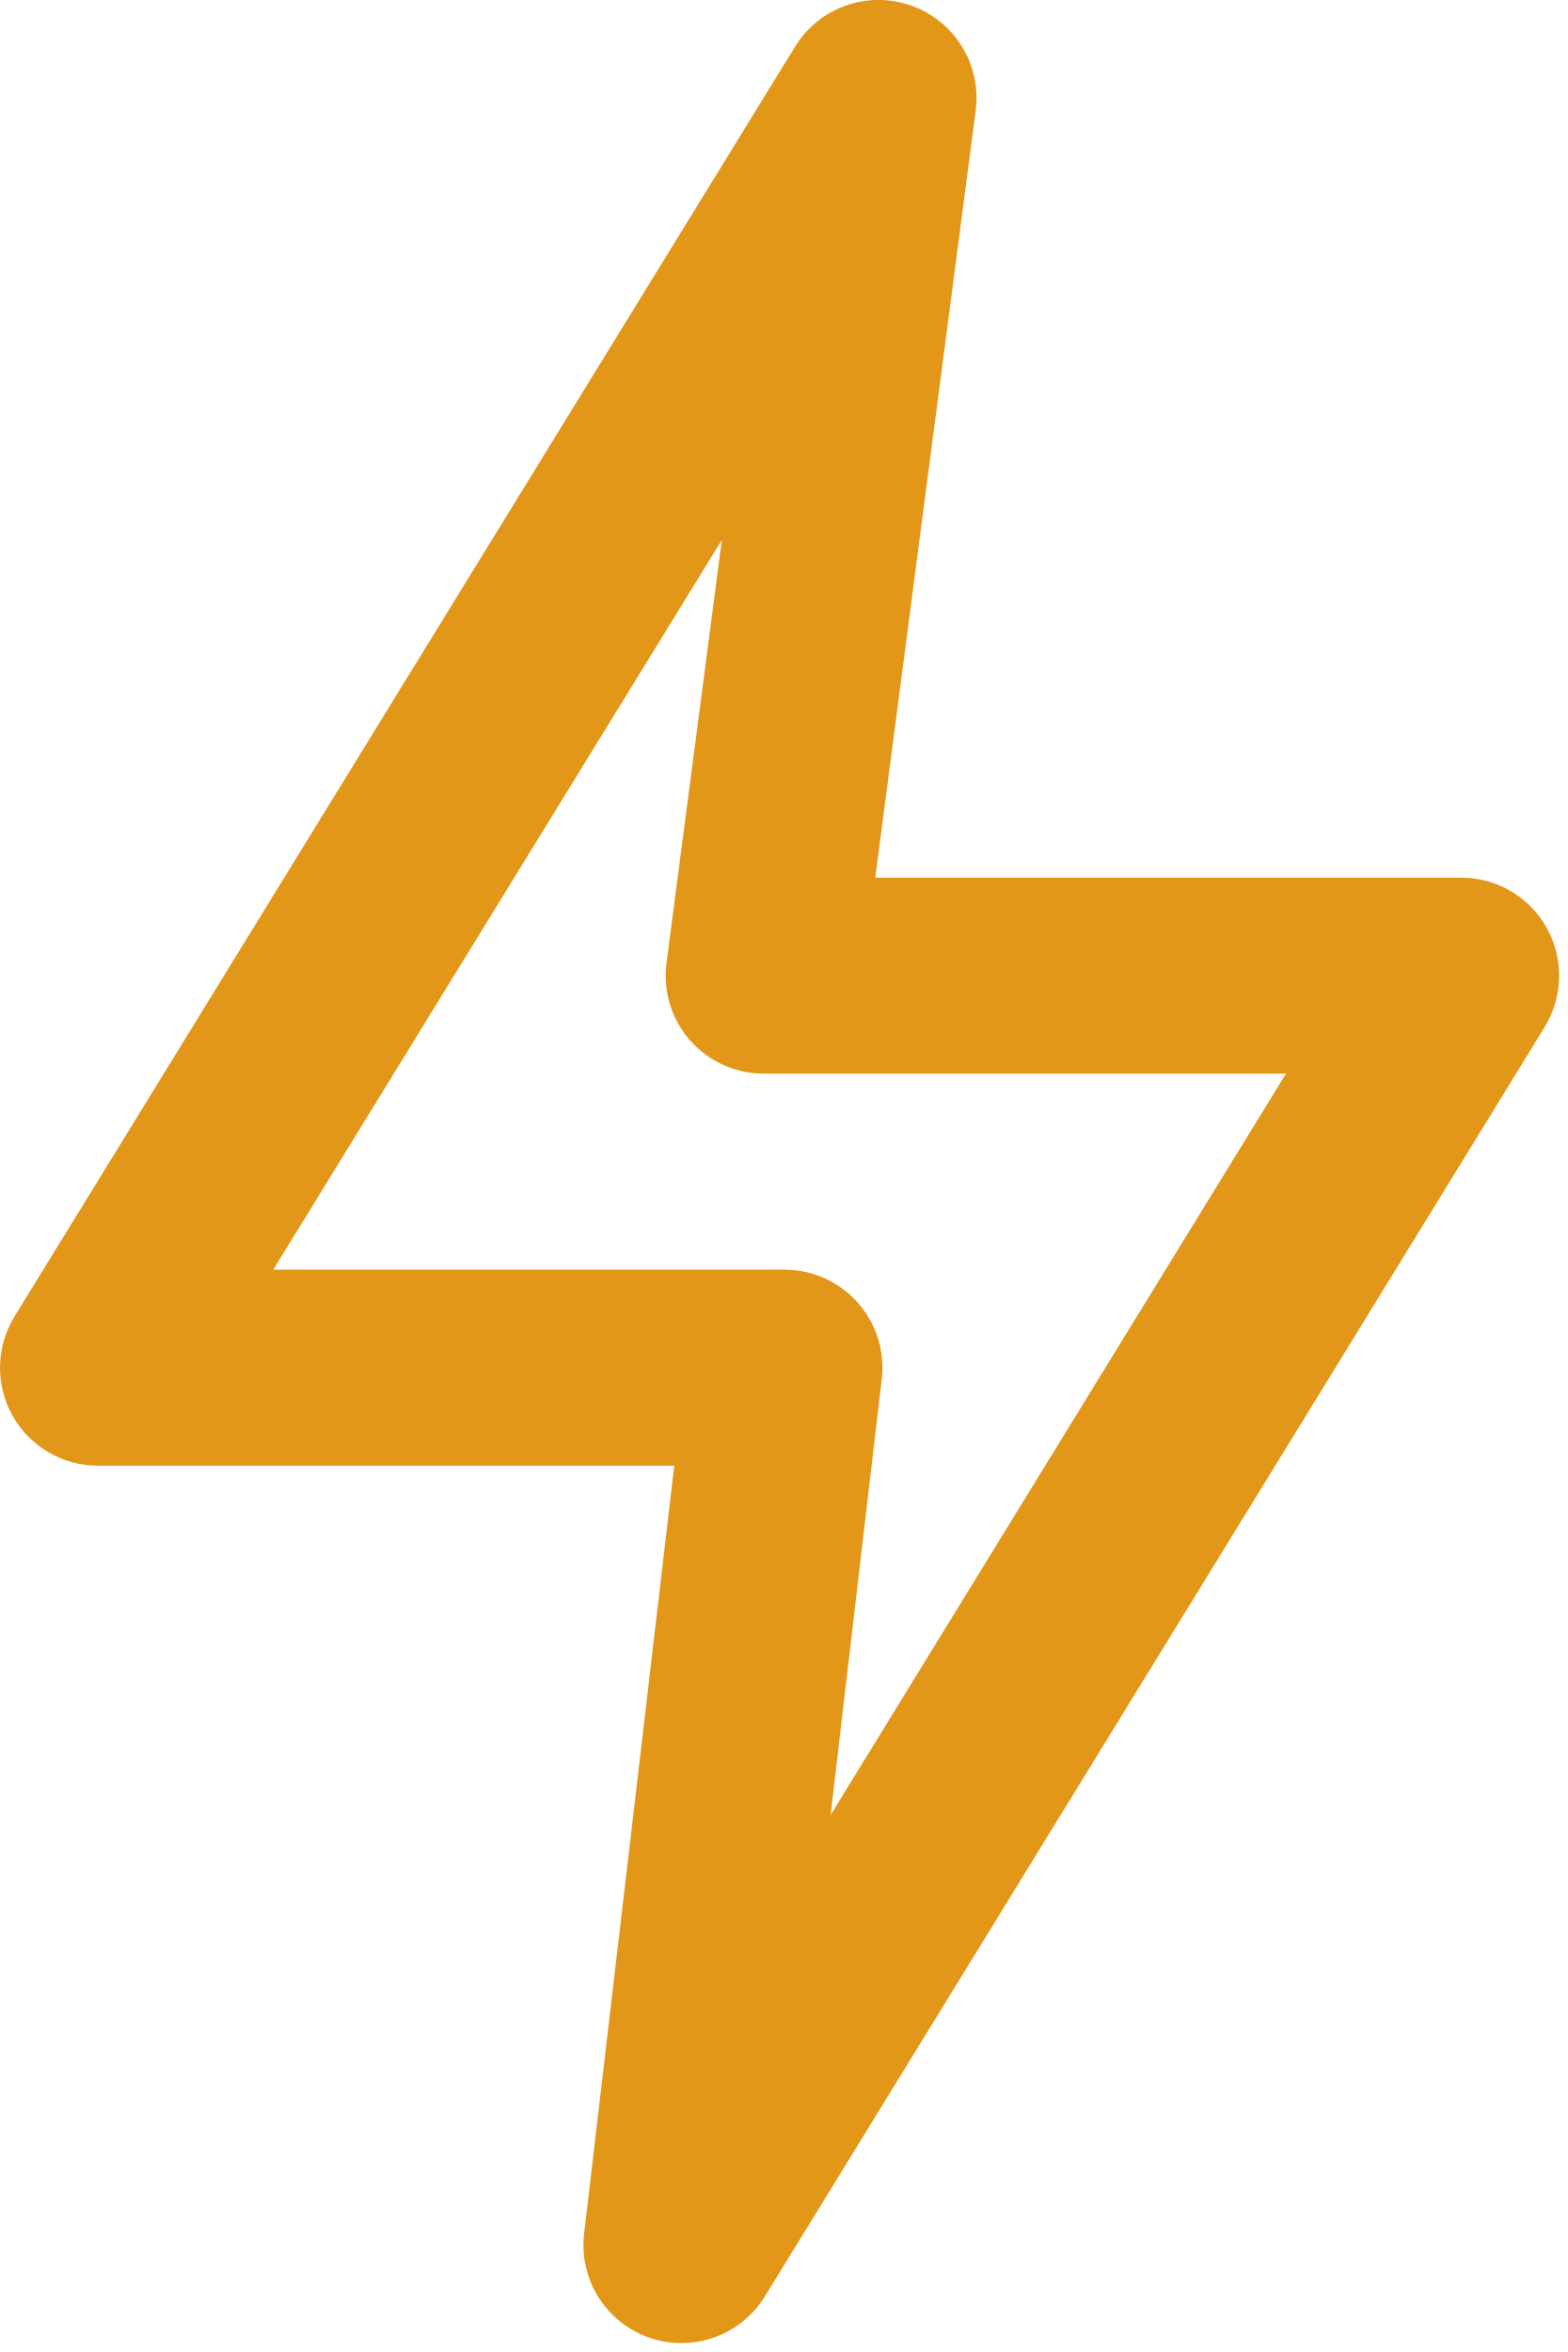
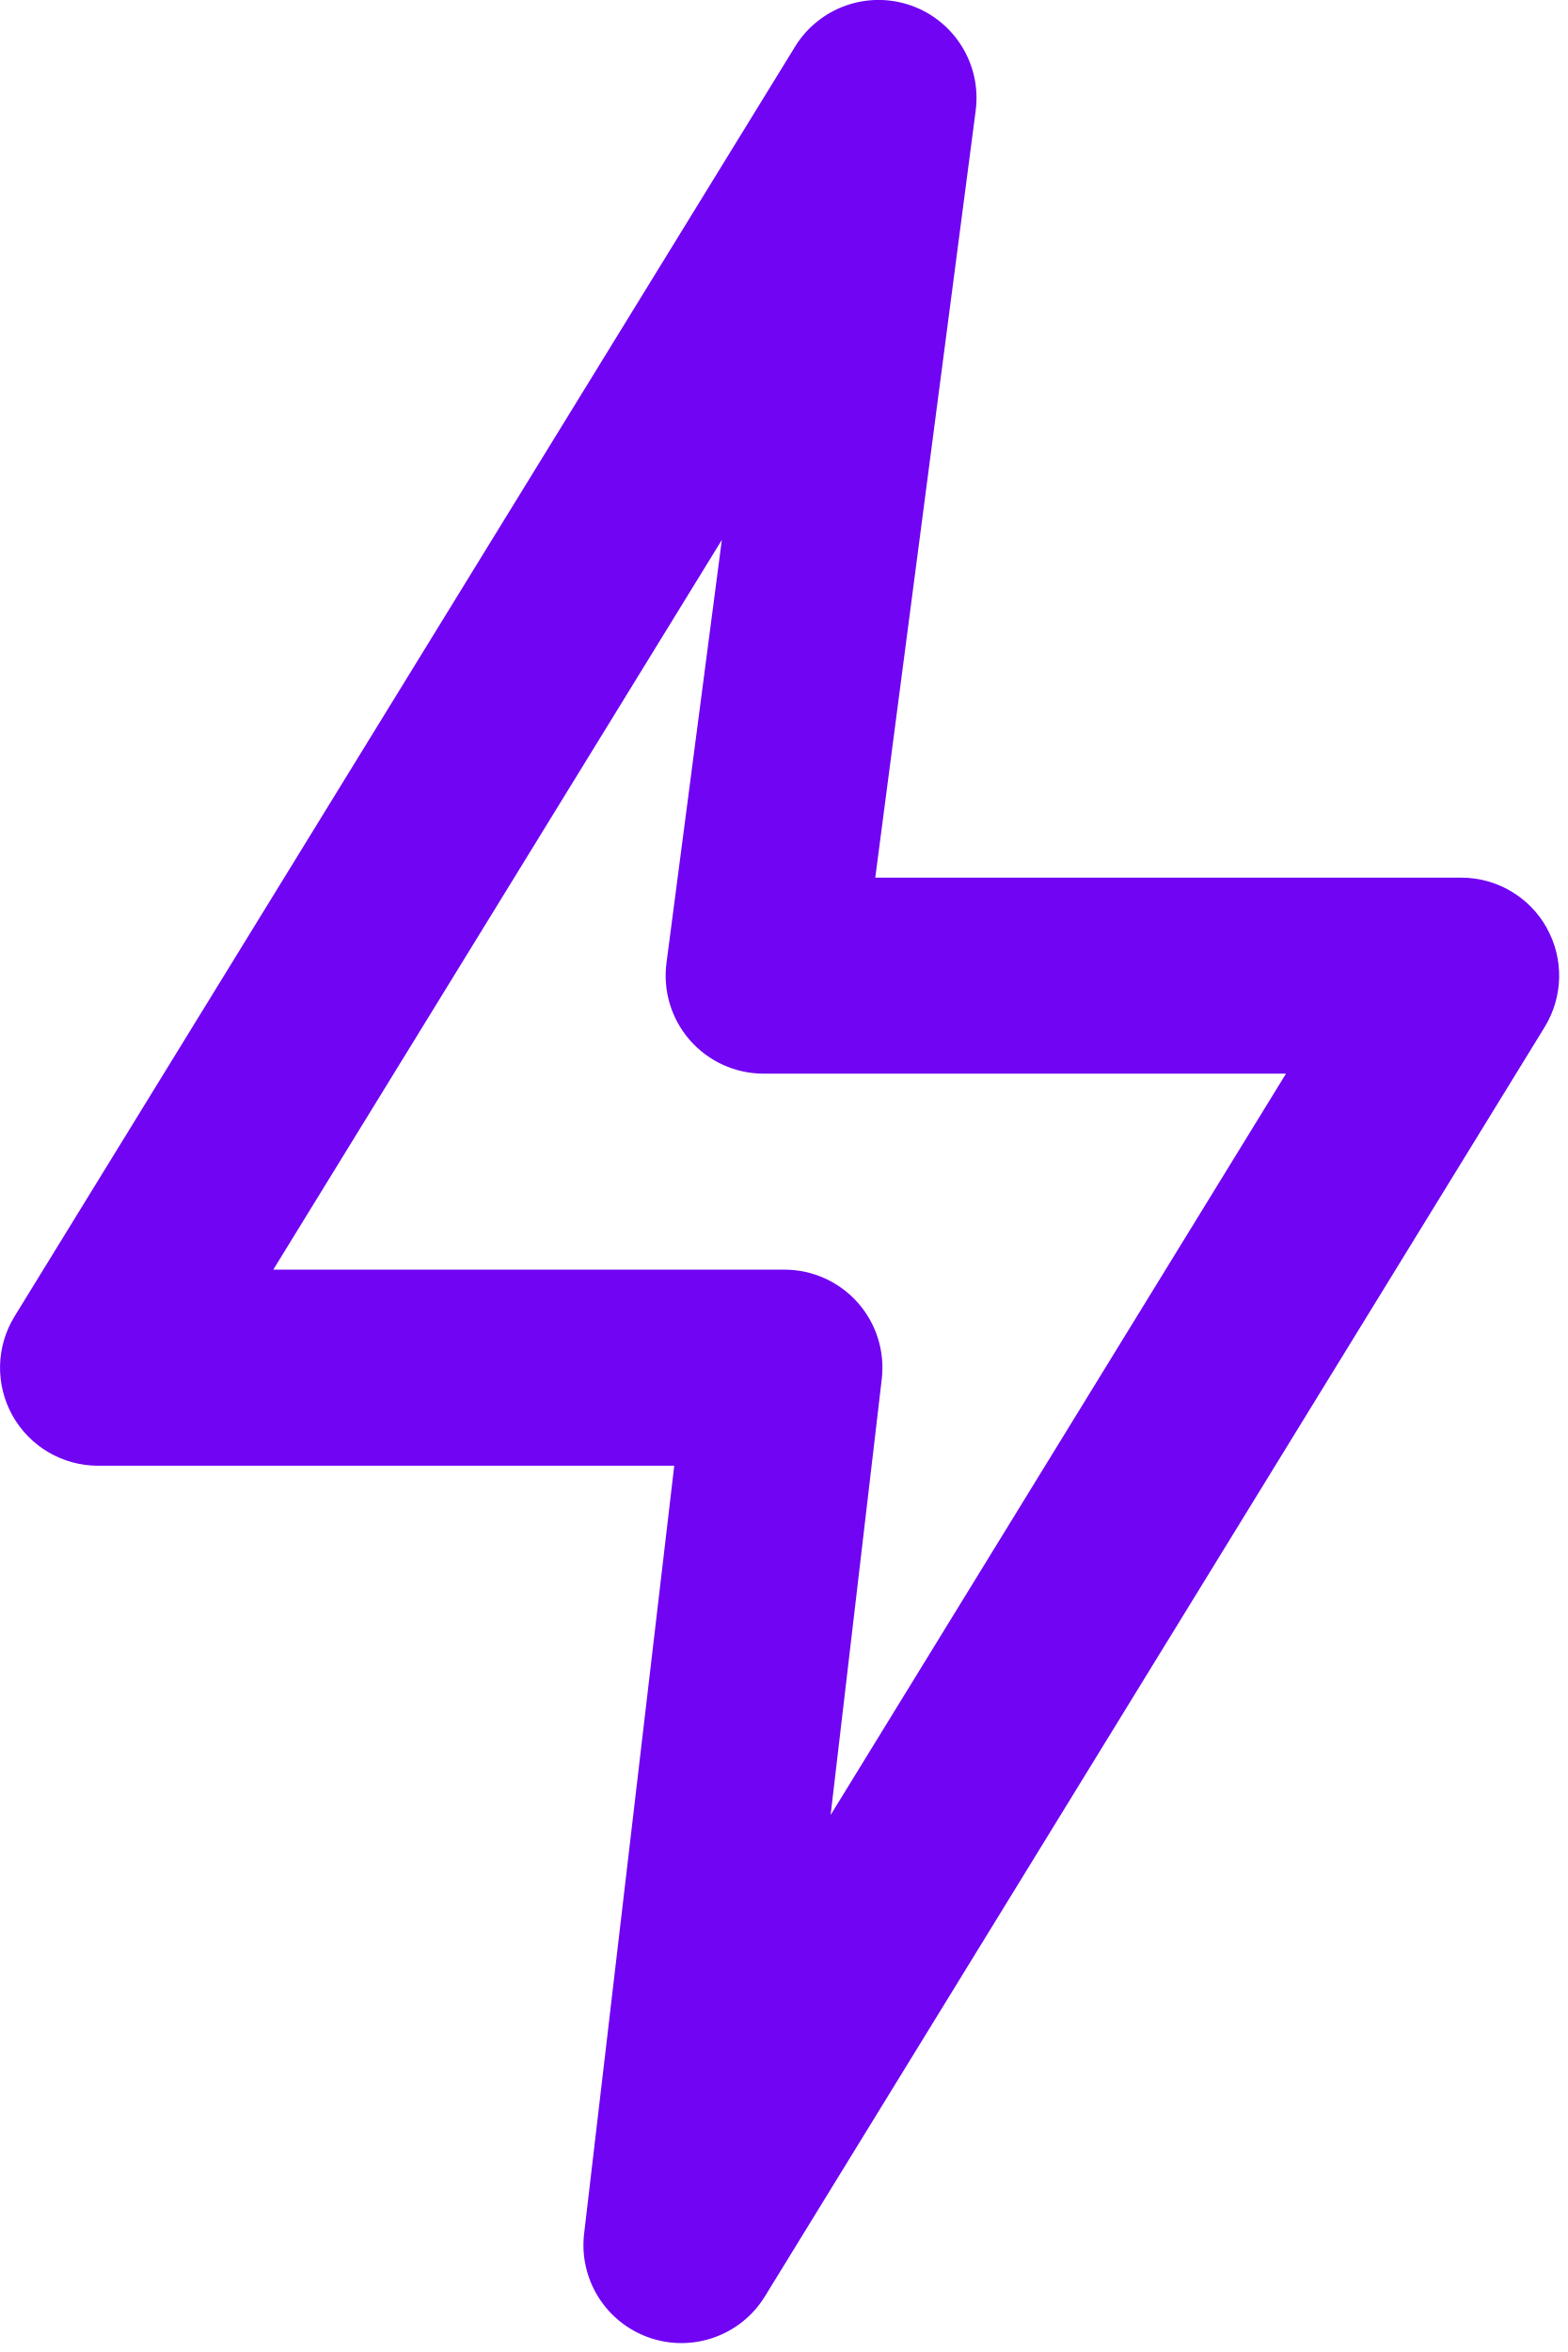
<svg xmlns="http://www.w3.org/2000/svg" width="22" height="33" viewBox="0 0 22 33">
-   <path fill="#E39719" fill-rule="nonzero" d="M21.706 13.018a1.375 1.375 0 0 0-1.2-.704h-8.223l1.409-10.76a1.375 1.375 0 0 0-2.535-.899L.204 18.47a1.375 1.375 0 0 0 1.171 2.095h8.087L8.197 31.34a1.375 1.375 0 0 0 2.537.88L21.677 14.41c.26-.424.272-.956.029-1.39zm-10.05 12.45l.718-6.118a1.375 1.375 0 0 0-1.366-1.536H3.835L10.13 7.575l-.777 5.935a1.375 1.375 0 0 0 1.364 1.554h7.33l-6.392 10.404z" />
+   <path fill="#7004f3" fill-rule="nonzero" d="M21.706 13.018a1.375 1.375 0 0 0-1.2-.704h-8.223l1.409-10.76a1.375 1.375 0 0 0-2.535-.899L.204 18.47a1.375 1.375 0 0 0 1.171 2.095h8.087L8.197 31.34a1.375 1.375 0 0 0 2.537.88L21.677 14.41c.26-.424.272-.956.029-1.39zm-10.05 12.45l.718-6.118a1.375 1.375 0 0 0-1.366-1.536H3.835L10.13 7.575l-.777 5.935a1.375 1.375 0 0 0 1.364 1.554h7.33l-6.392 10.404z" />
</svg>
